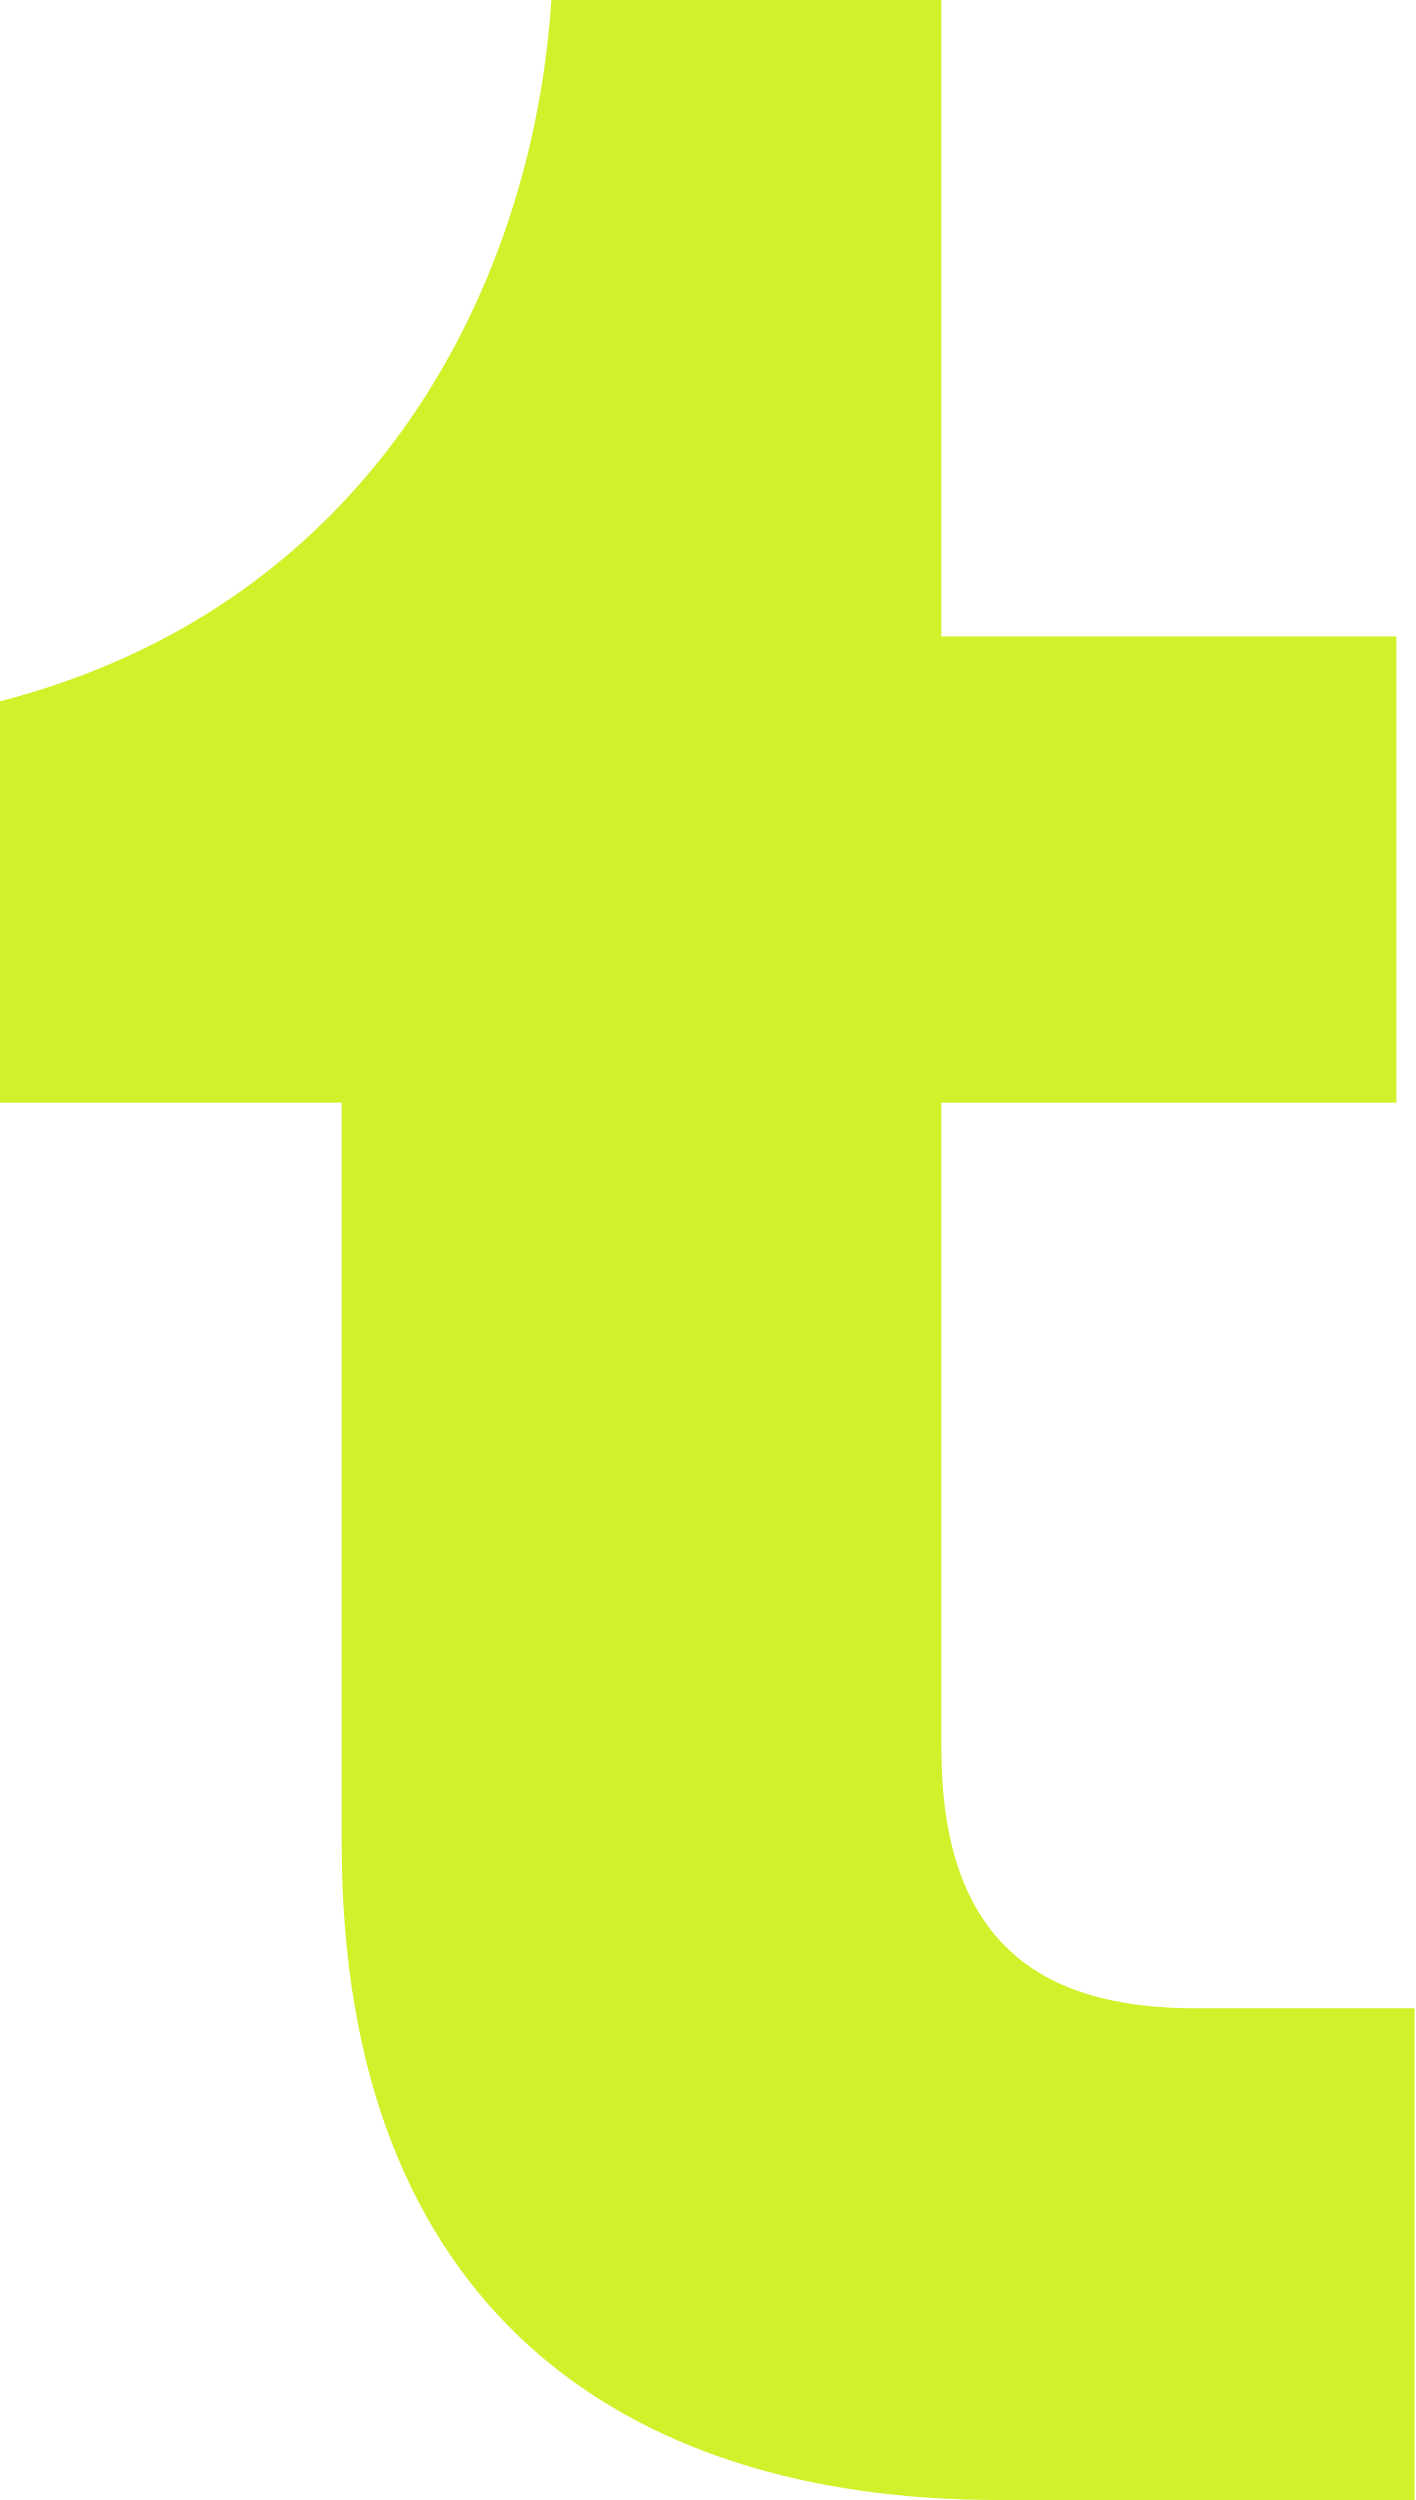
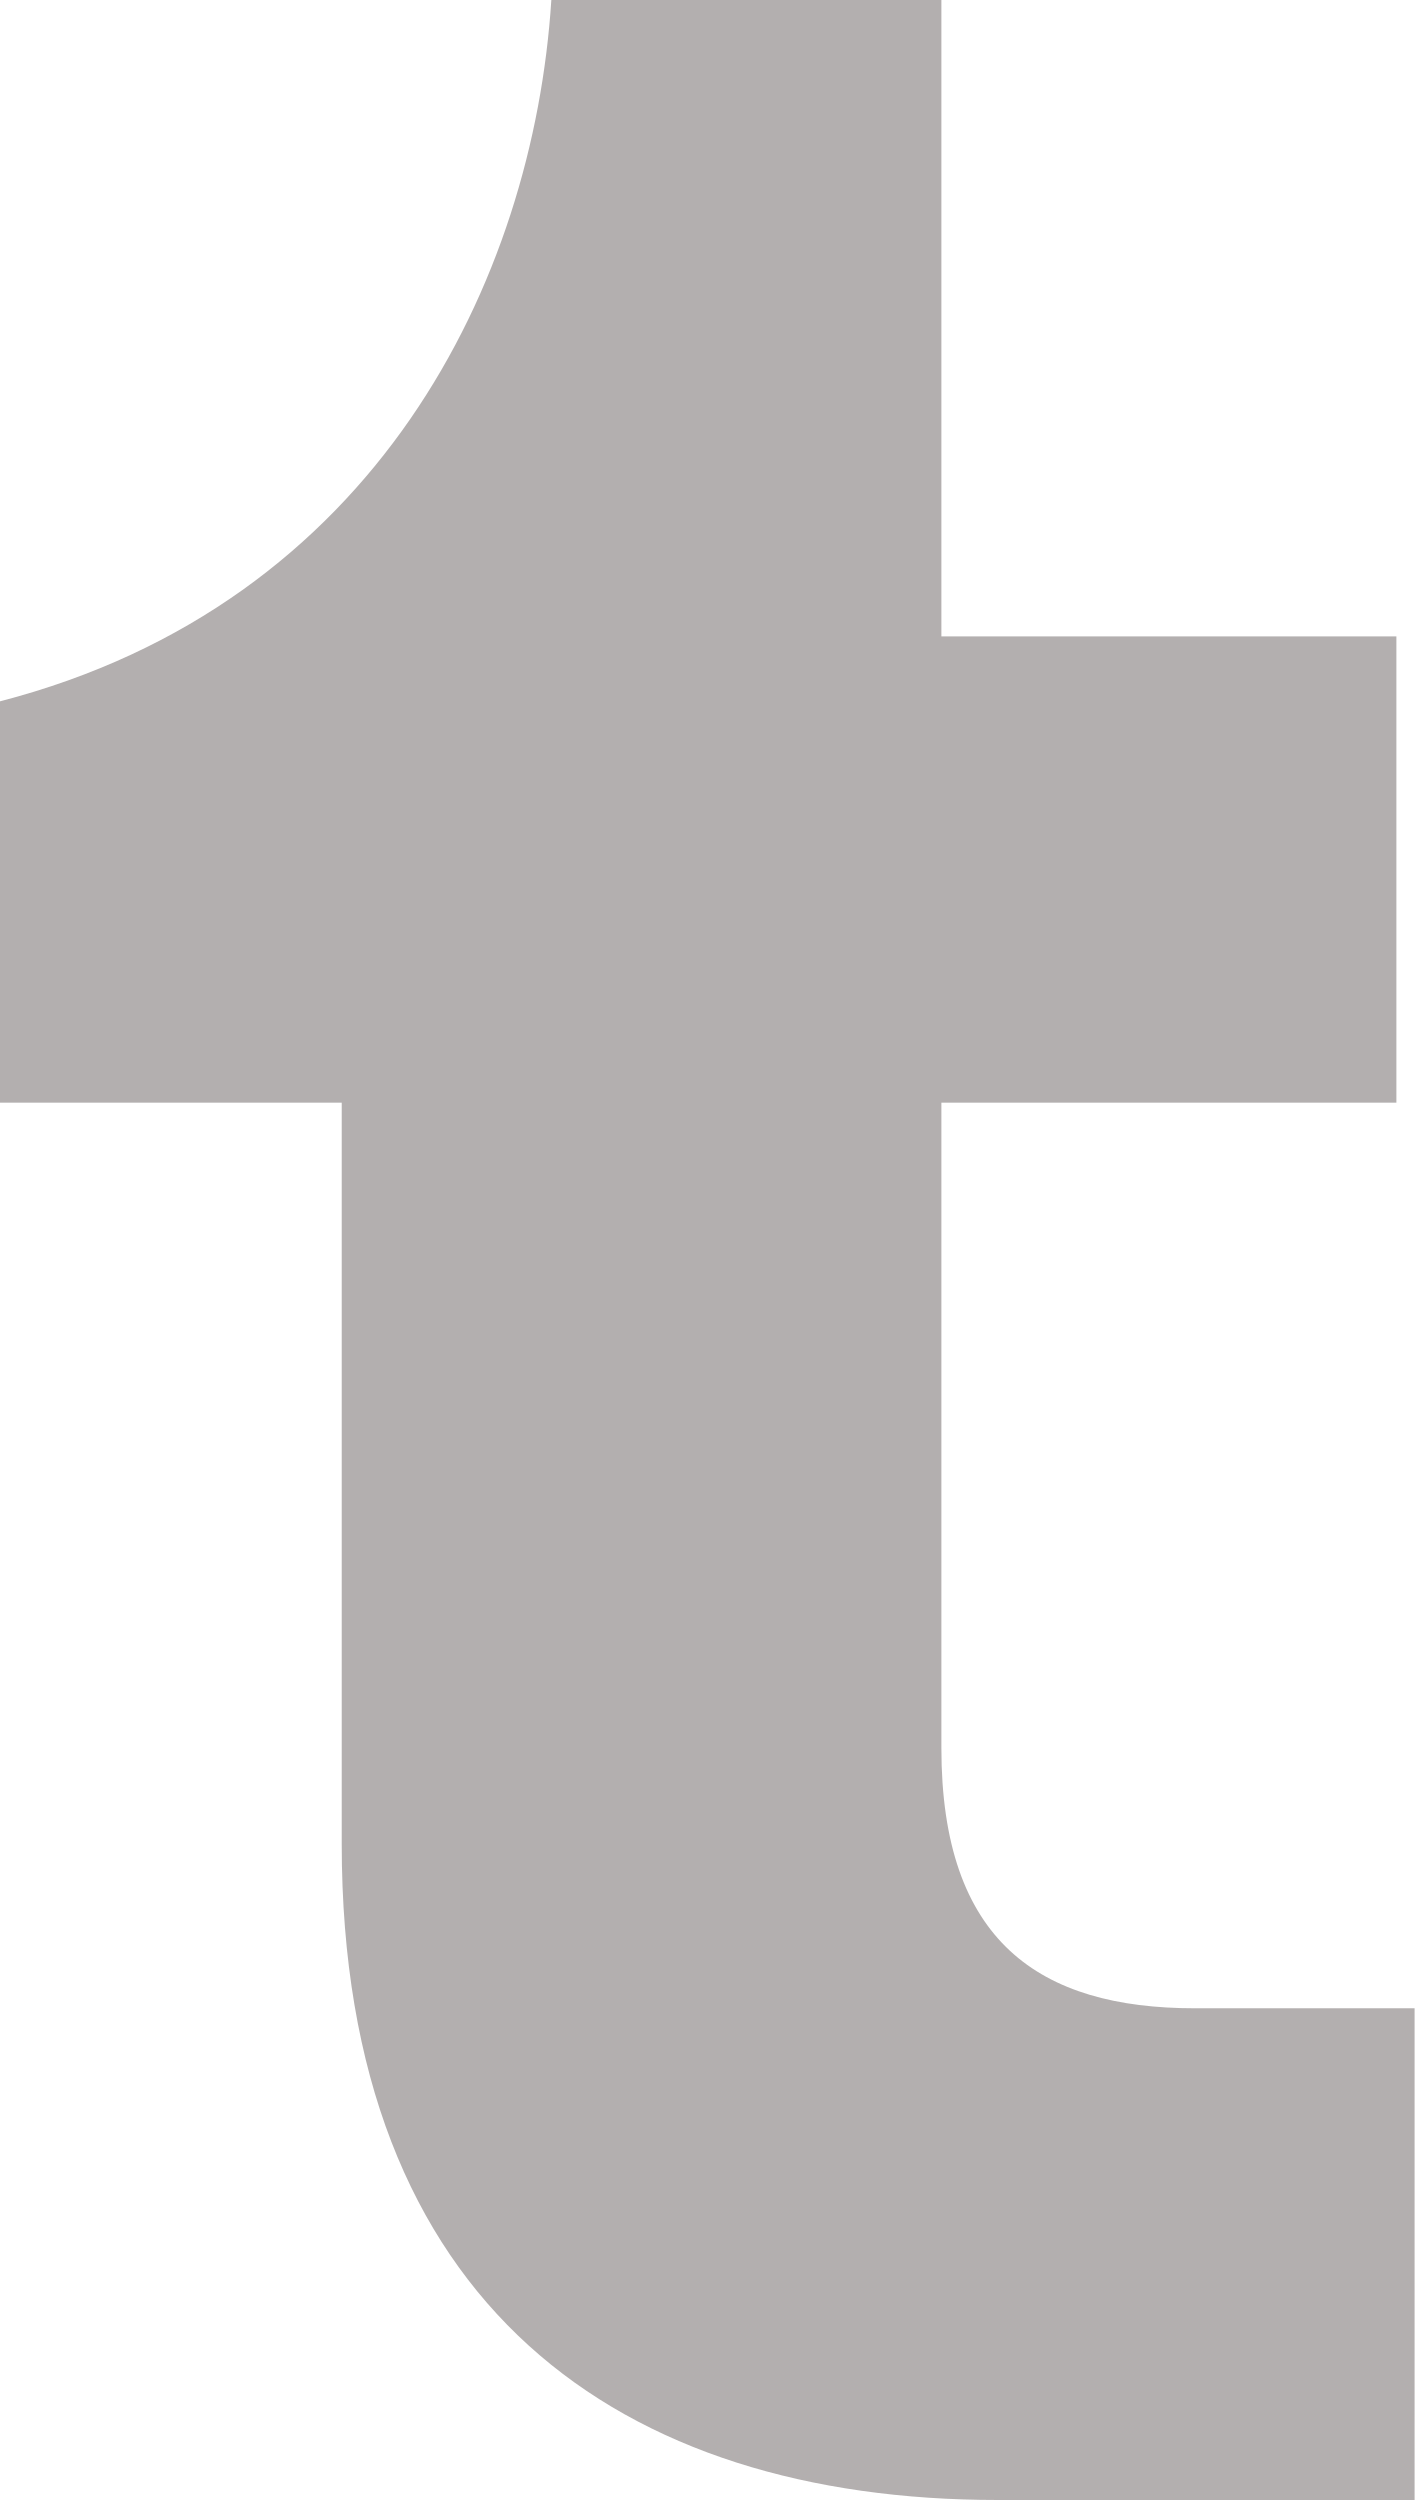
<svg xmlns="http://www.w3.org/2000/svg" viewBox="0 0 90.21 159.34">
  <g id="Layer_2" data-name="Layer 2">
    <g id="Layer_1-2" data-name="Layer 1">
-       <path fill="#D1F22A" d="M63.6,159.34c-24,0-41.82-12.33-41.82-41.82V70.28H0V44.7C24,38.48,34,17.86,35.14,0H60V40.56h29V70.28H60v41.13C60,123.74,66.25,128,76.16,128h14v31.34Z" />
+       <path fill="#b3afaf" d="M63.6,159.34c-24,0-41.82-12.33-41.82-41.82V70.28H0V44.7C24,38.48,34,17.86,35.14,0H60V40.56h29V70.28H60v41.13C60,123.74,66.25,128,76.16,128h14v31.34Z" />
    </g>
  </g>
</svg>
